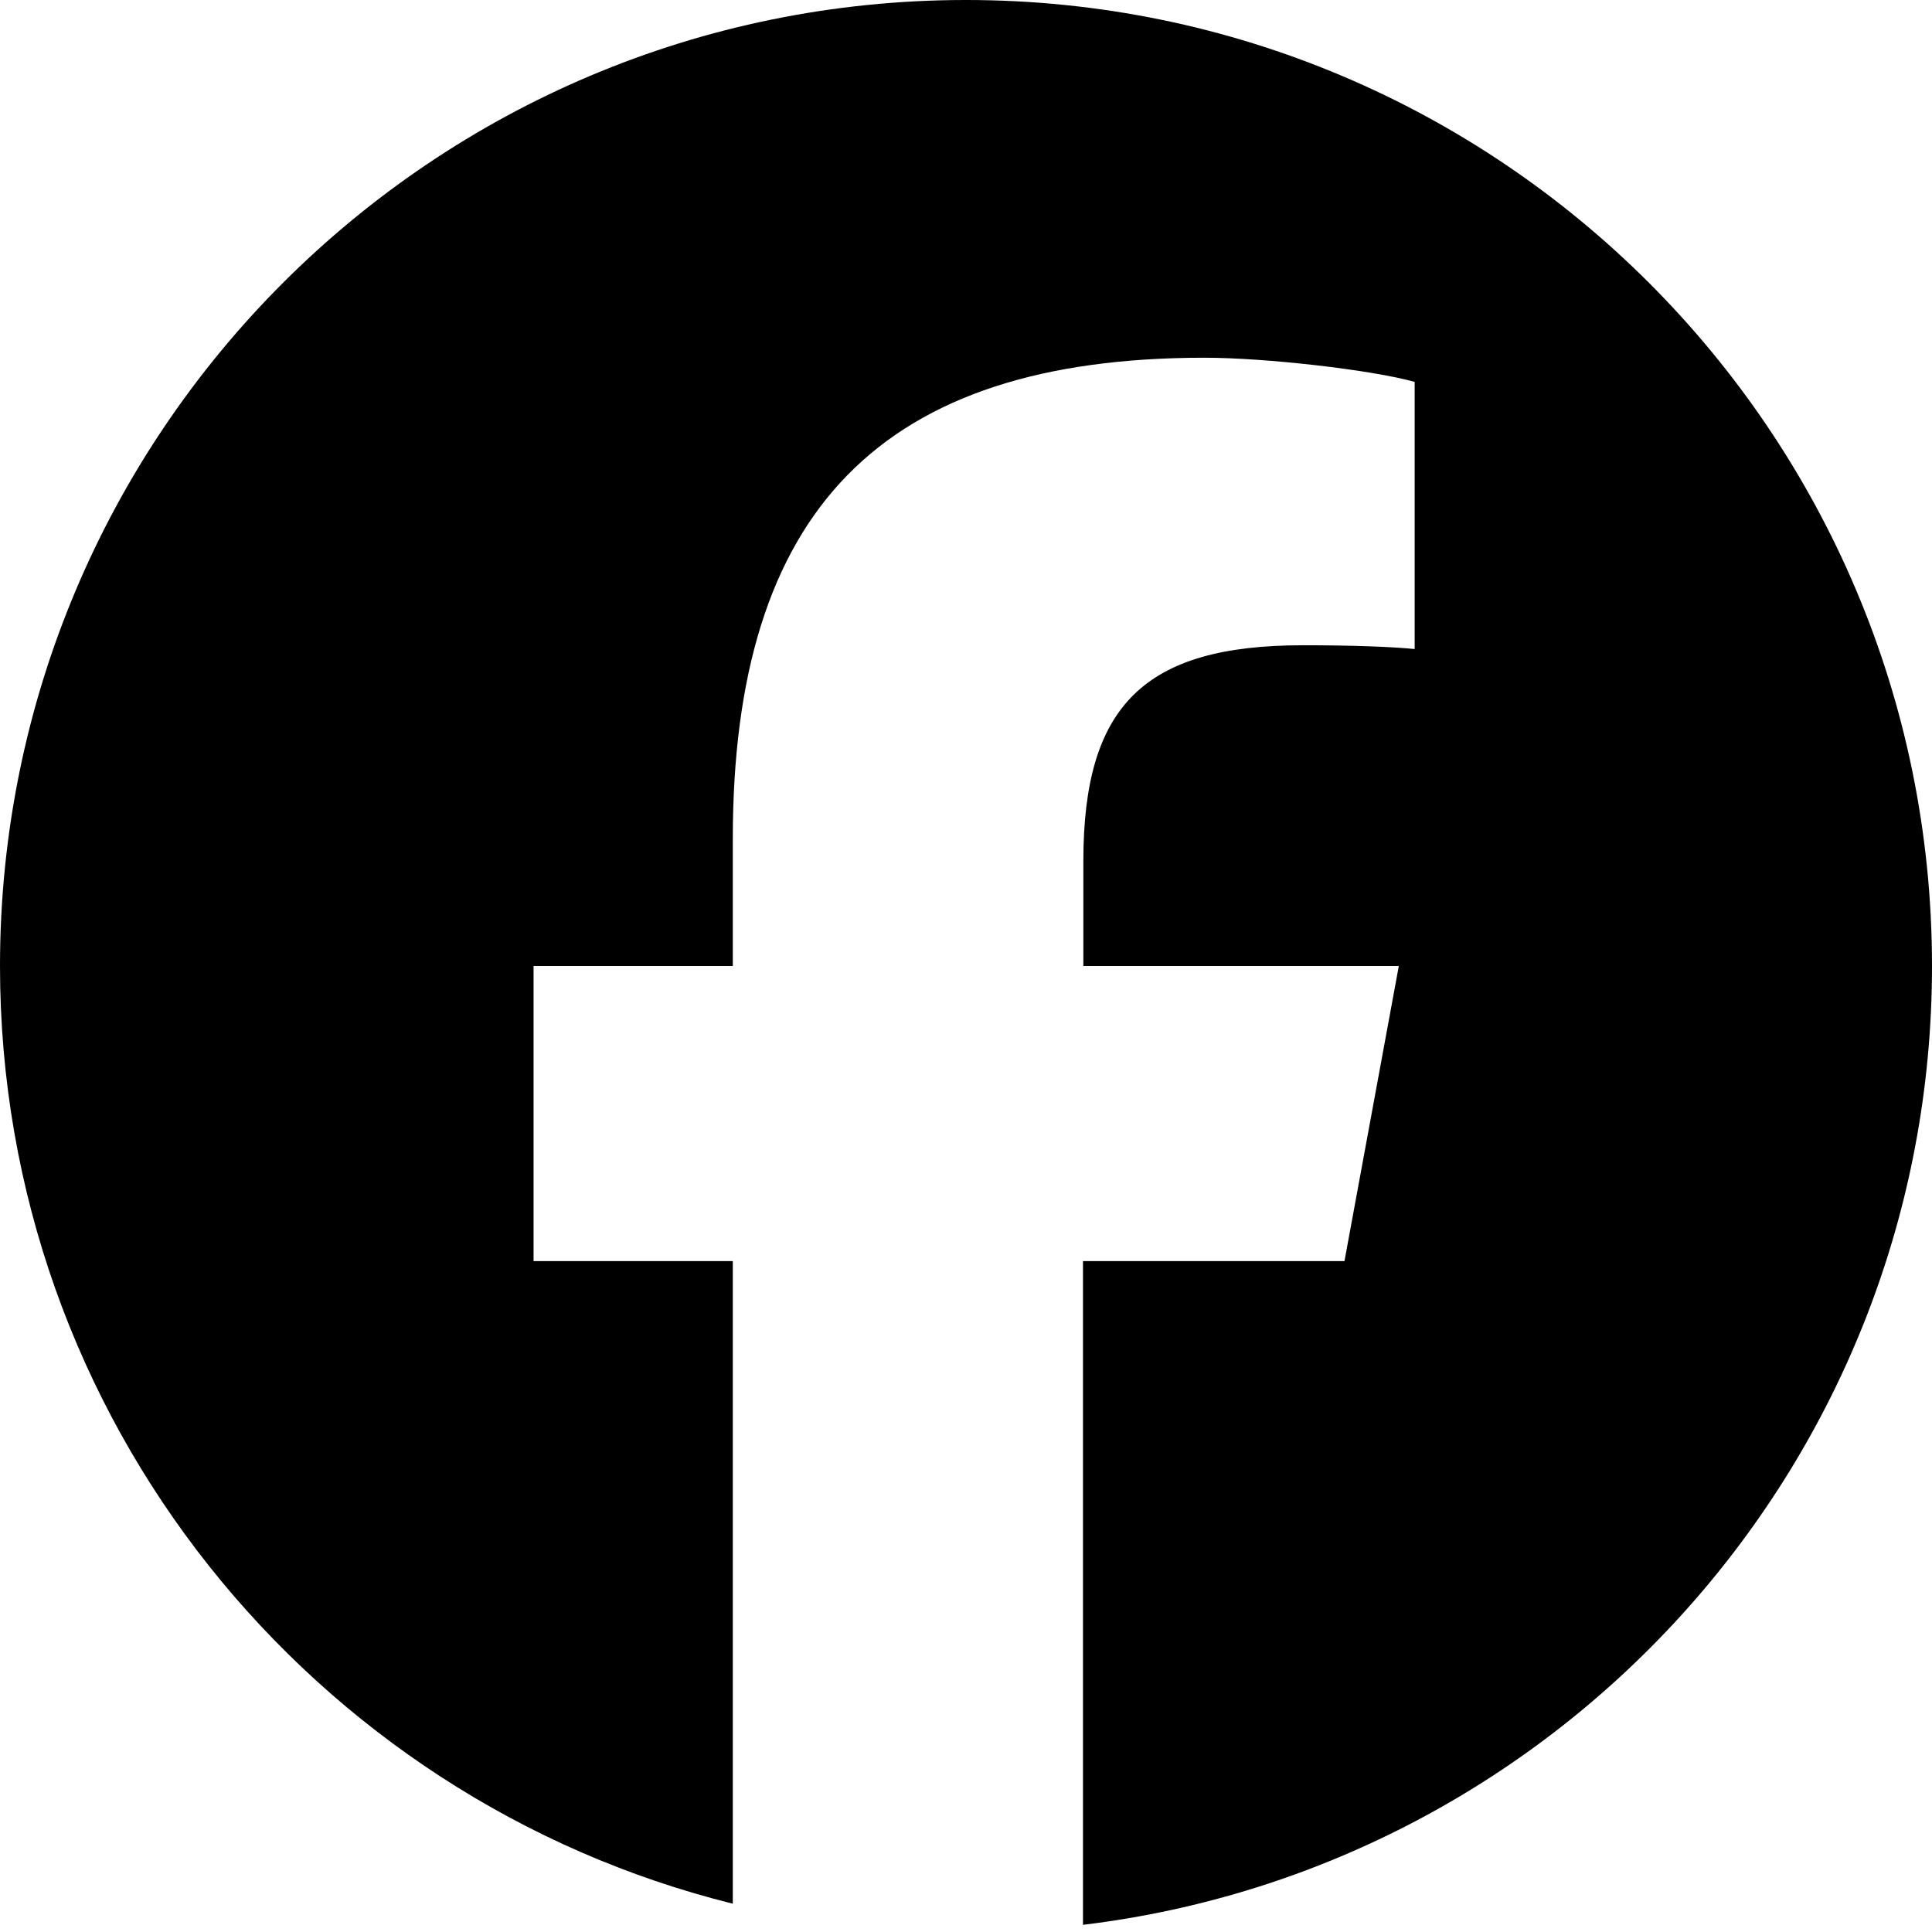
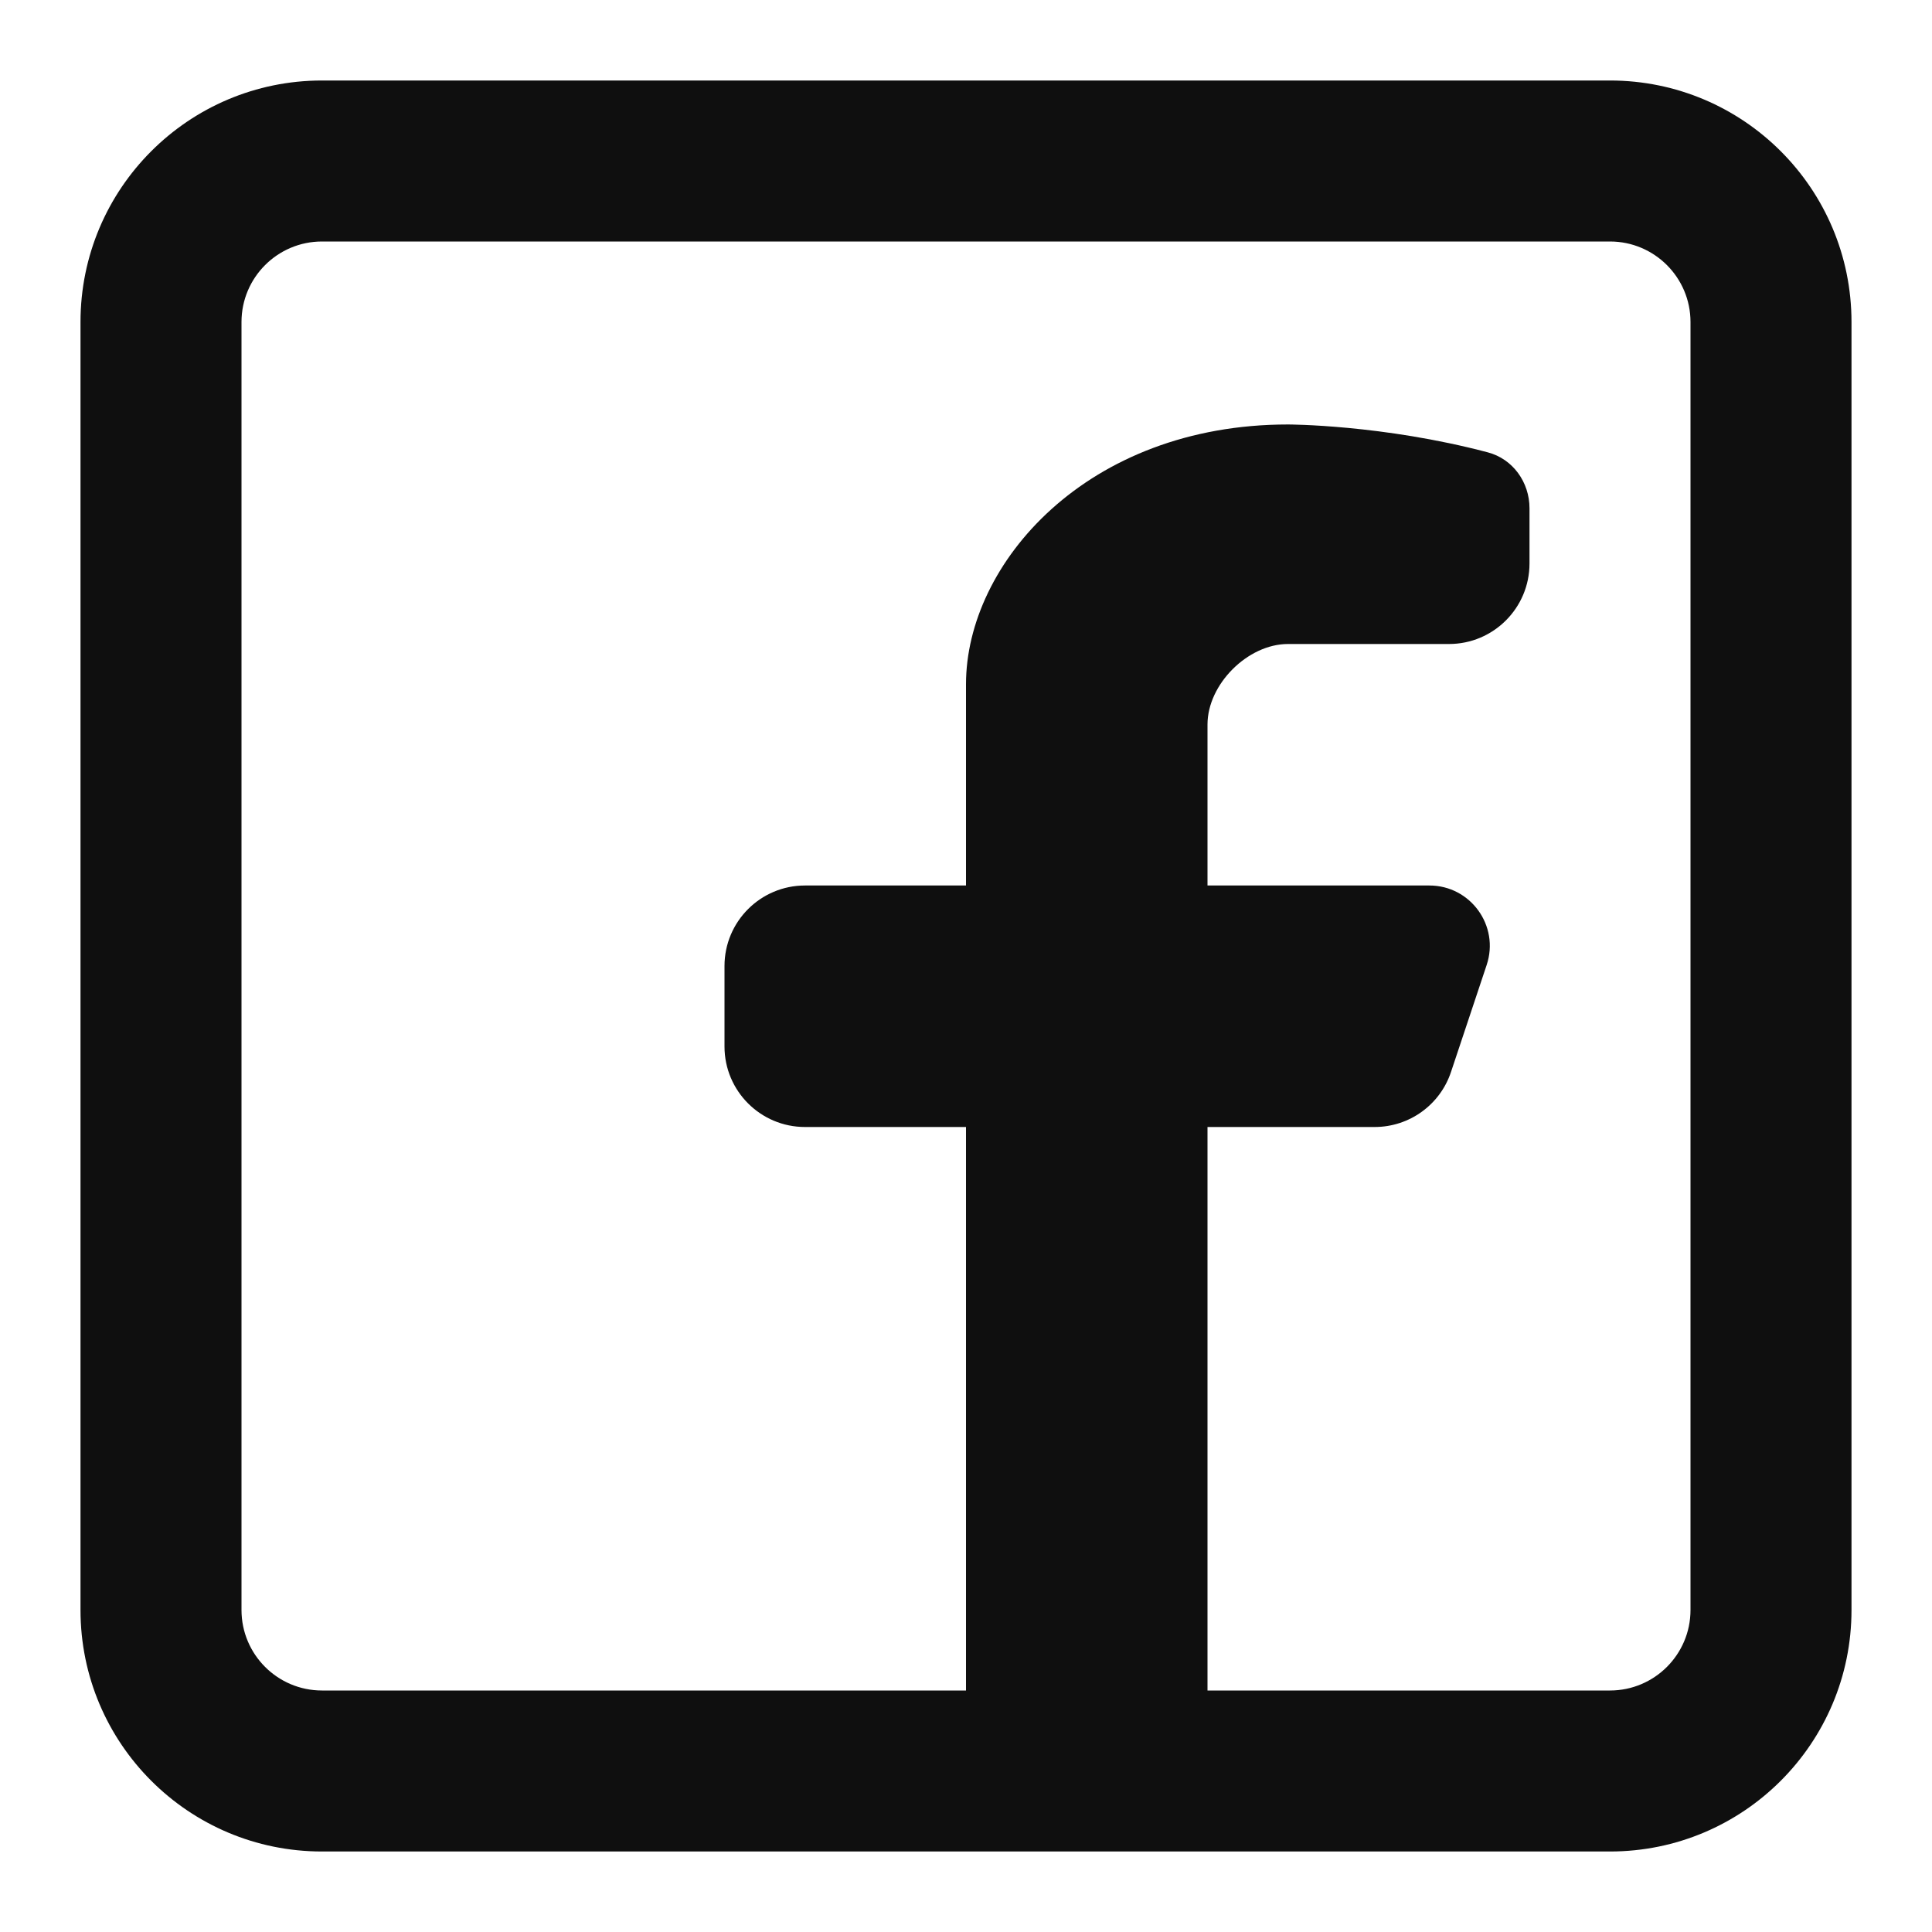
- <svg xmlns="http://www.w3.org/2000/svg" fill="#000000" viewBox="0 0 512 512">
-   <path d="M512 256C512 114.6 397.4 0 256 0S0 114.6 0 256C0 376 82.7 476.8 194.2 504.5V334.2H141.4V256h52.8V222.3c0-87.1 39.4-127.5 125-127.5c16.2 0 44.2 3.2 55.7 6.4V172c-6-.6-16.5-1-29.6-1c-42 0-58.2 15.9-58.2 57.2V256h83.6l-14.4 78.2H287V510.1C413.8 494.8 512 386.9 512 256h0z" />
+ <svg xmlns="http://www.w3.org/2000/svg" width="800px" height="800px" viewBox="0 0 24 24" fill="none">
+   <path fill-rule="evenodd" clip-rule="evenodd" d="M20 1C21.657 1 23 2.343 23 4V20C23 21.657 21.657 23 20 23H4C2.343 23 1 21.657 1 20V4C1 2.343 2.343 1 4 1H20ZM20 3C20.552 3 21 3.448 21 4V20C21 20.552 20.552 21 20 21H15V14H17.076C17.507 14 17.889 13.725 18.025 13.316L18.468 11.987C18.63 11.501 18.268 11 17.756 11H15V9C15 8.5 15.5 8 16 8H18C18.552 8 19 7.552 19 7V6.314C19 5.991 18.794 5.701 18.481 5.619C17.171 5.273 16 5.273 16 5.273C13.5 5.273 12 7 12 8.5V11H10C9.448 11 9 11.448 9 12V13C9 13.552 9.448 14 10 14H12V21H4C3.448 21 3 20.552 3 20V4C3 3.448 3.448 3 4 3H20Z" fill="#0F0F0F" />
</svg>
